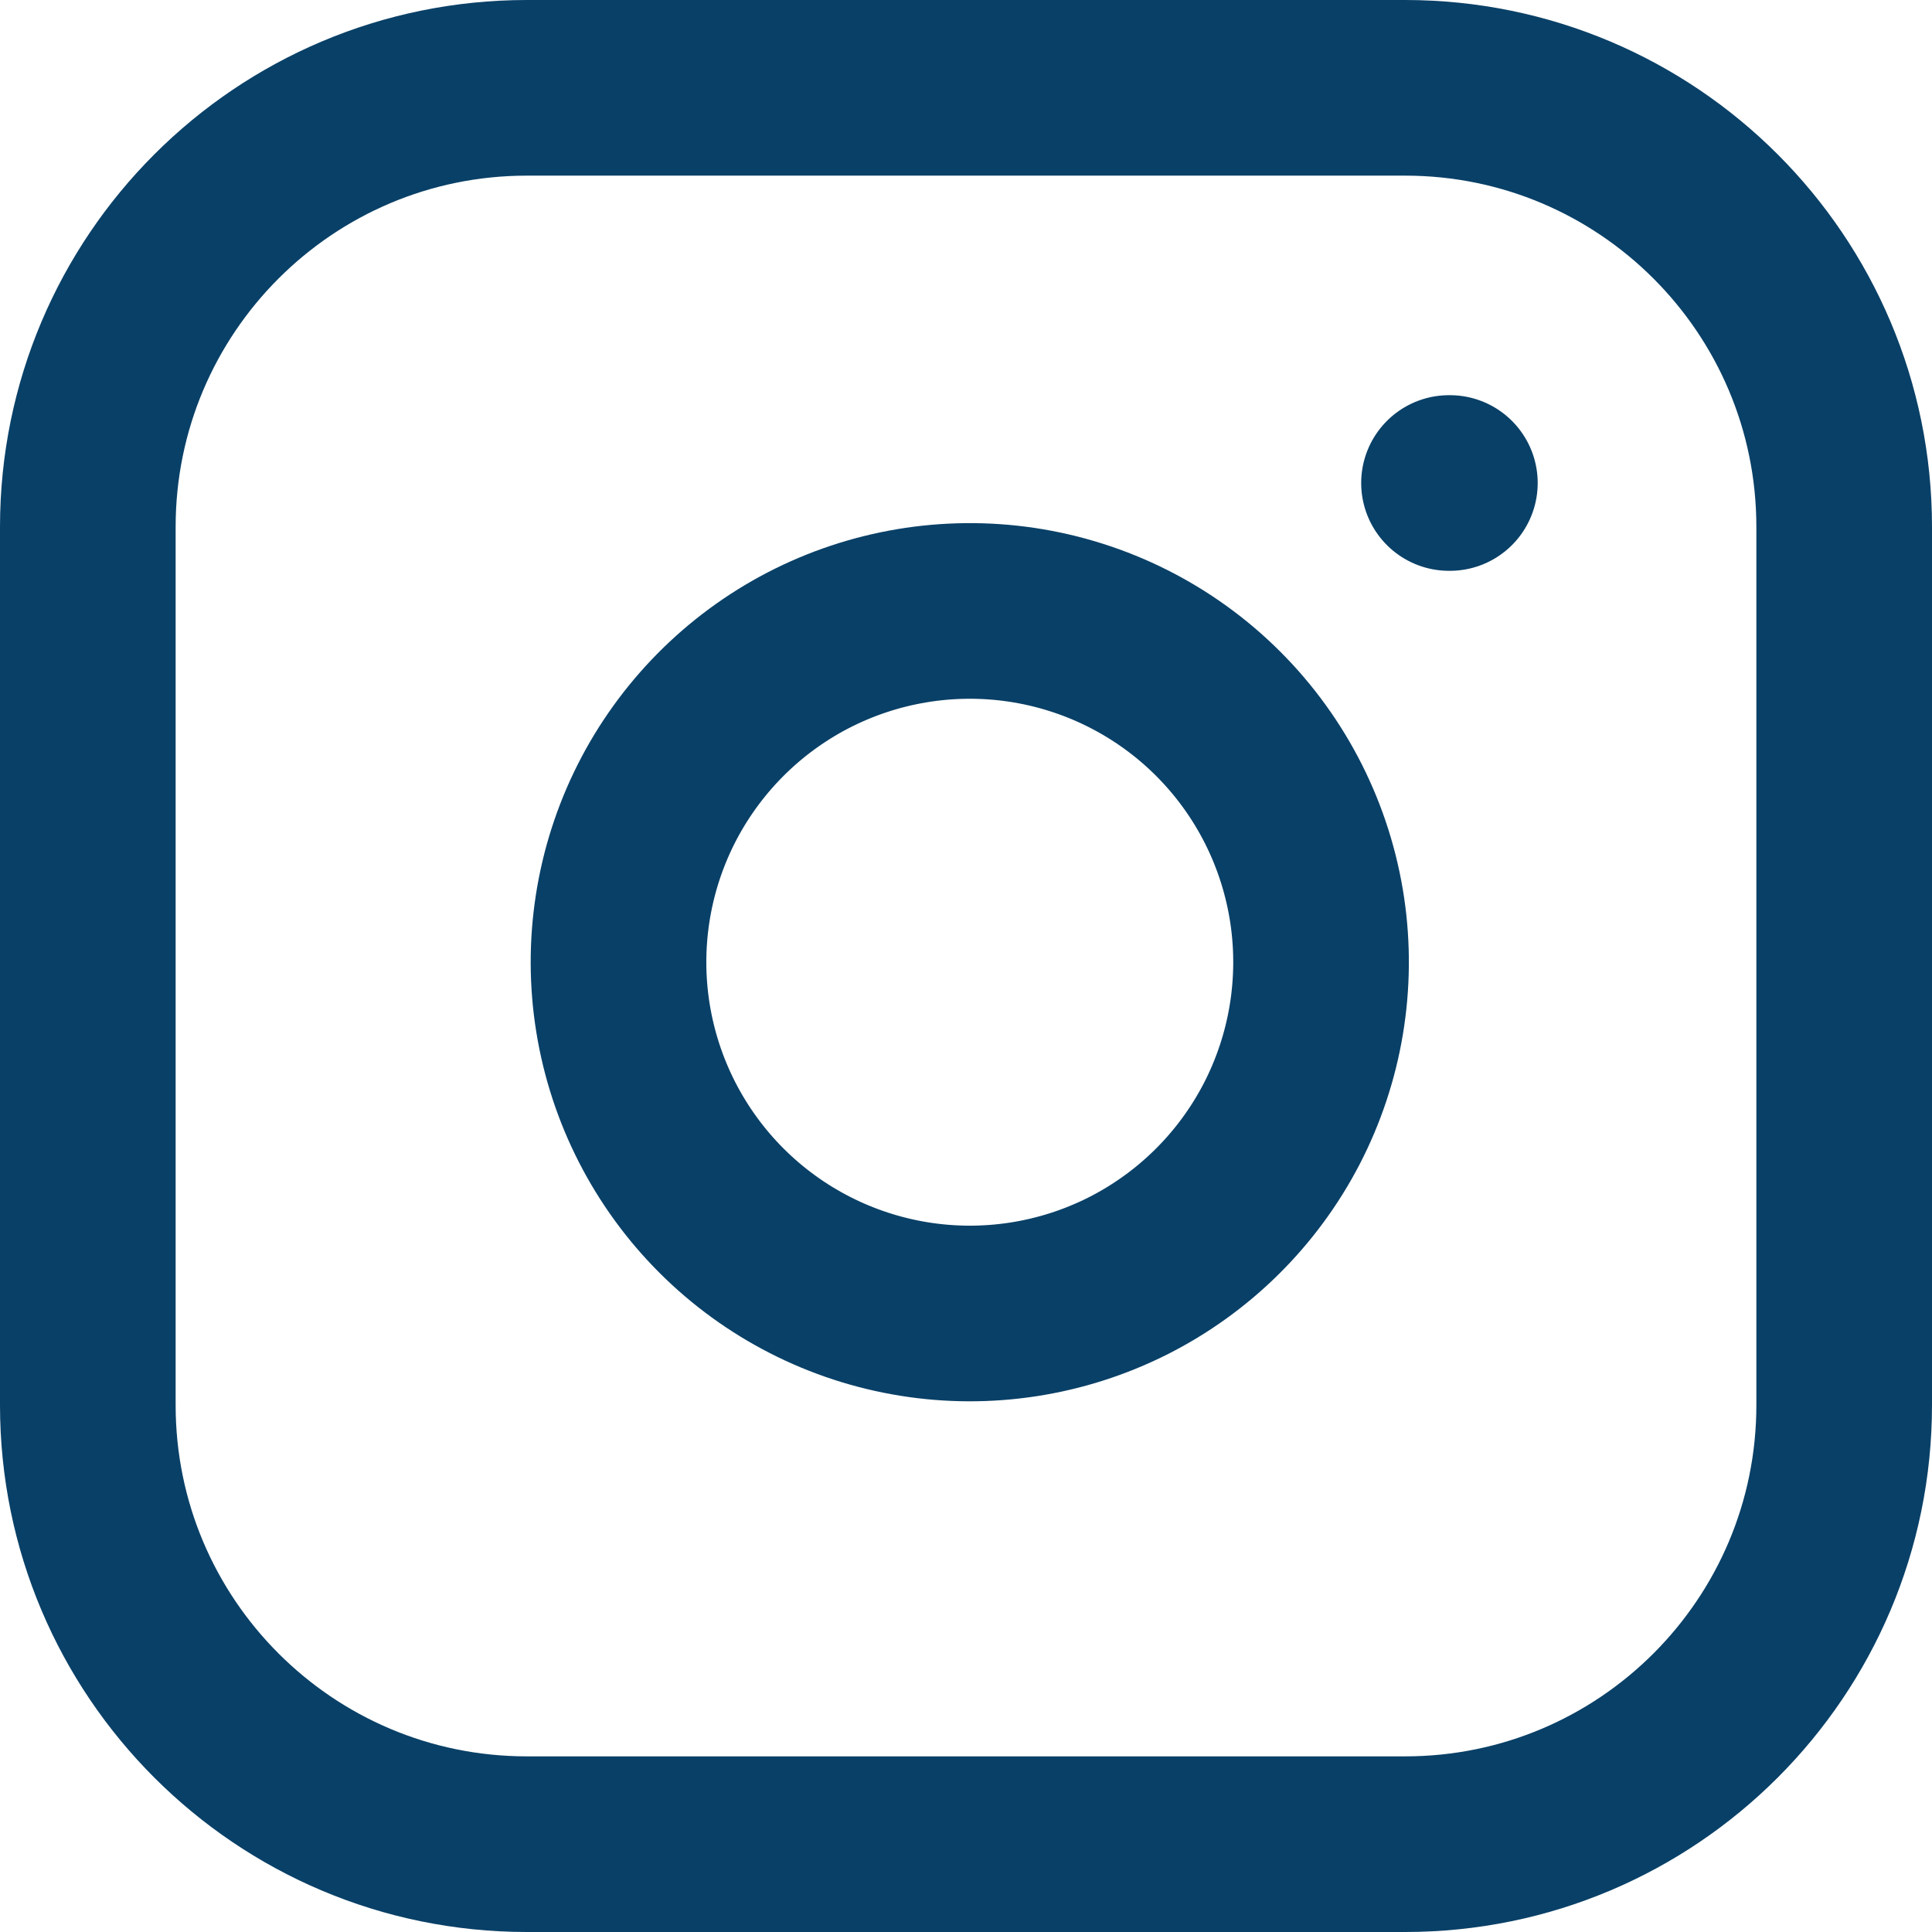
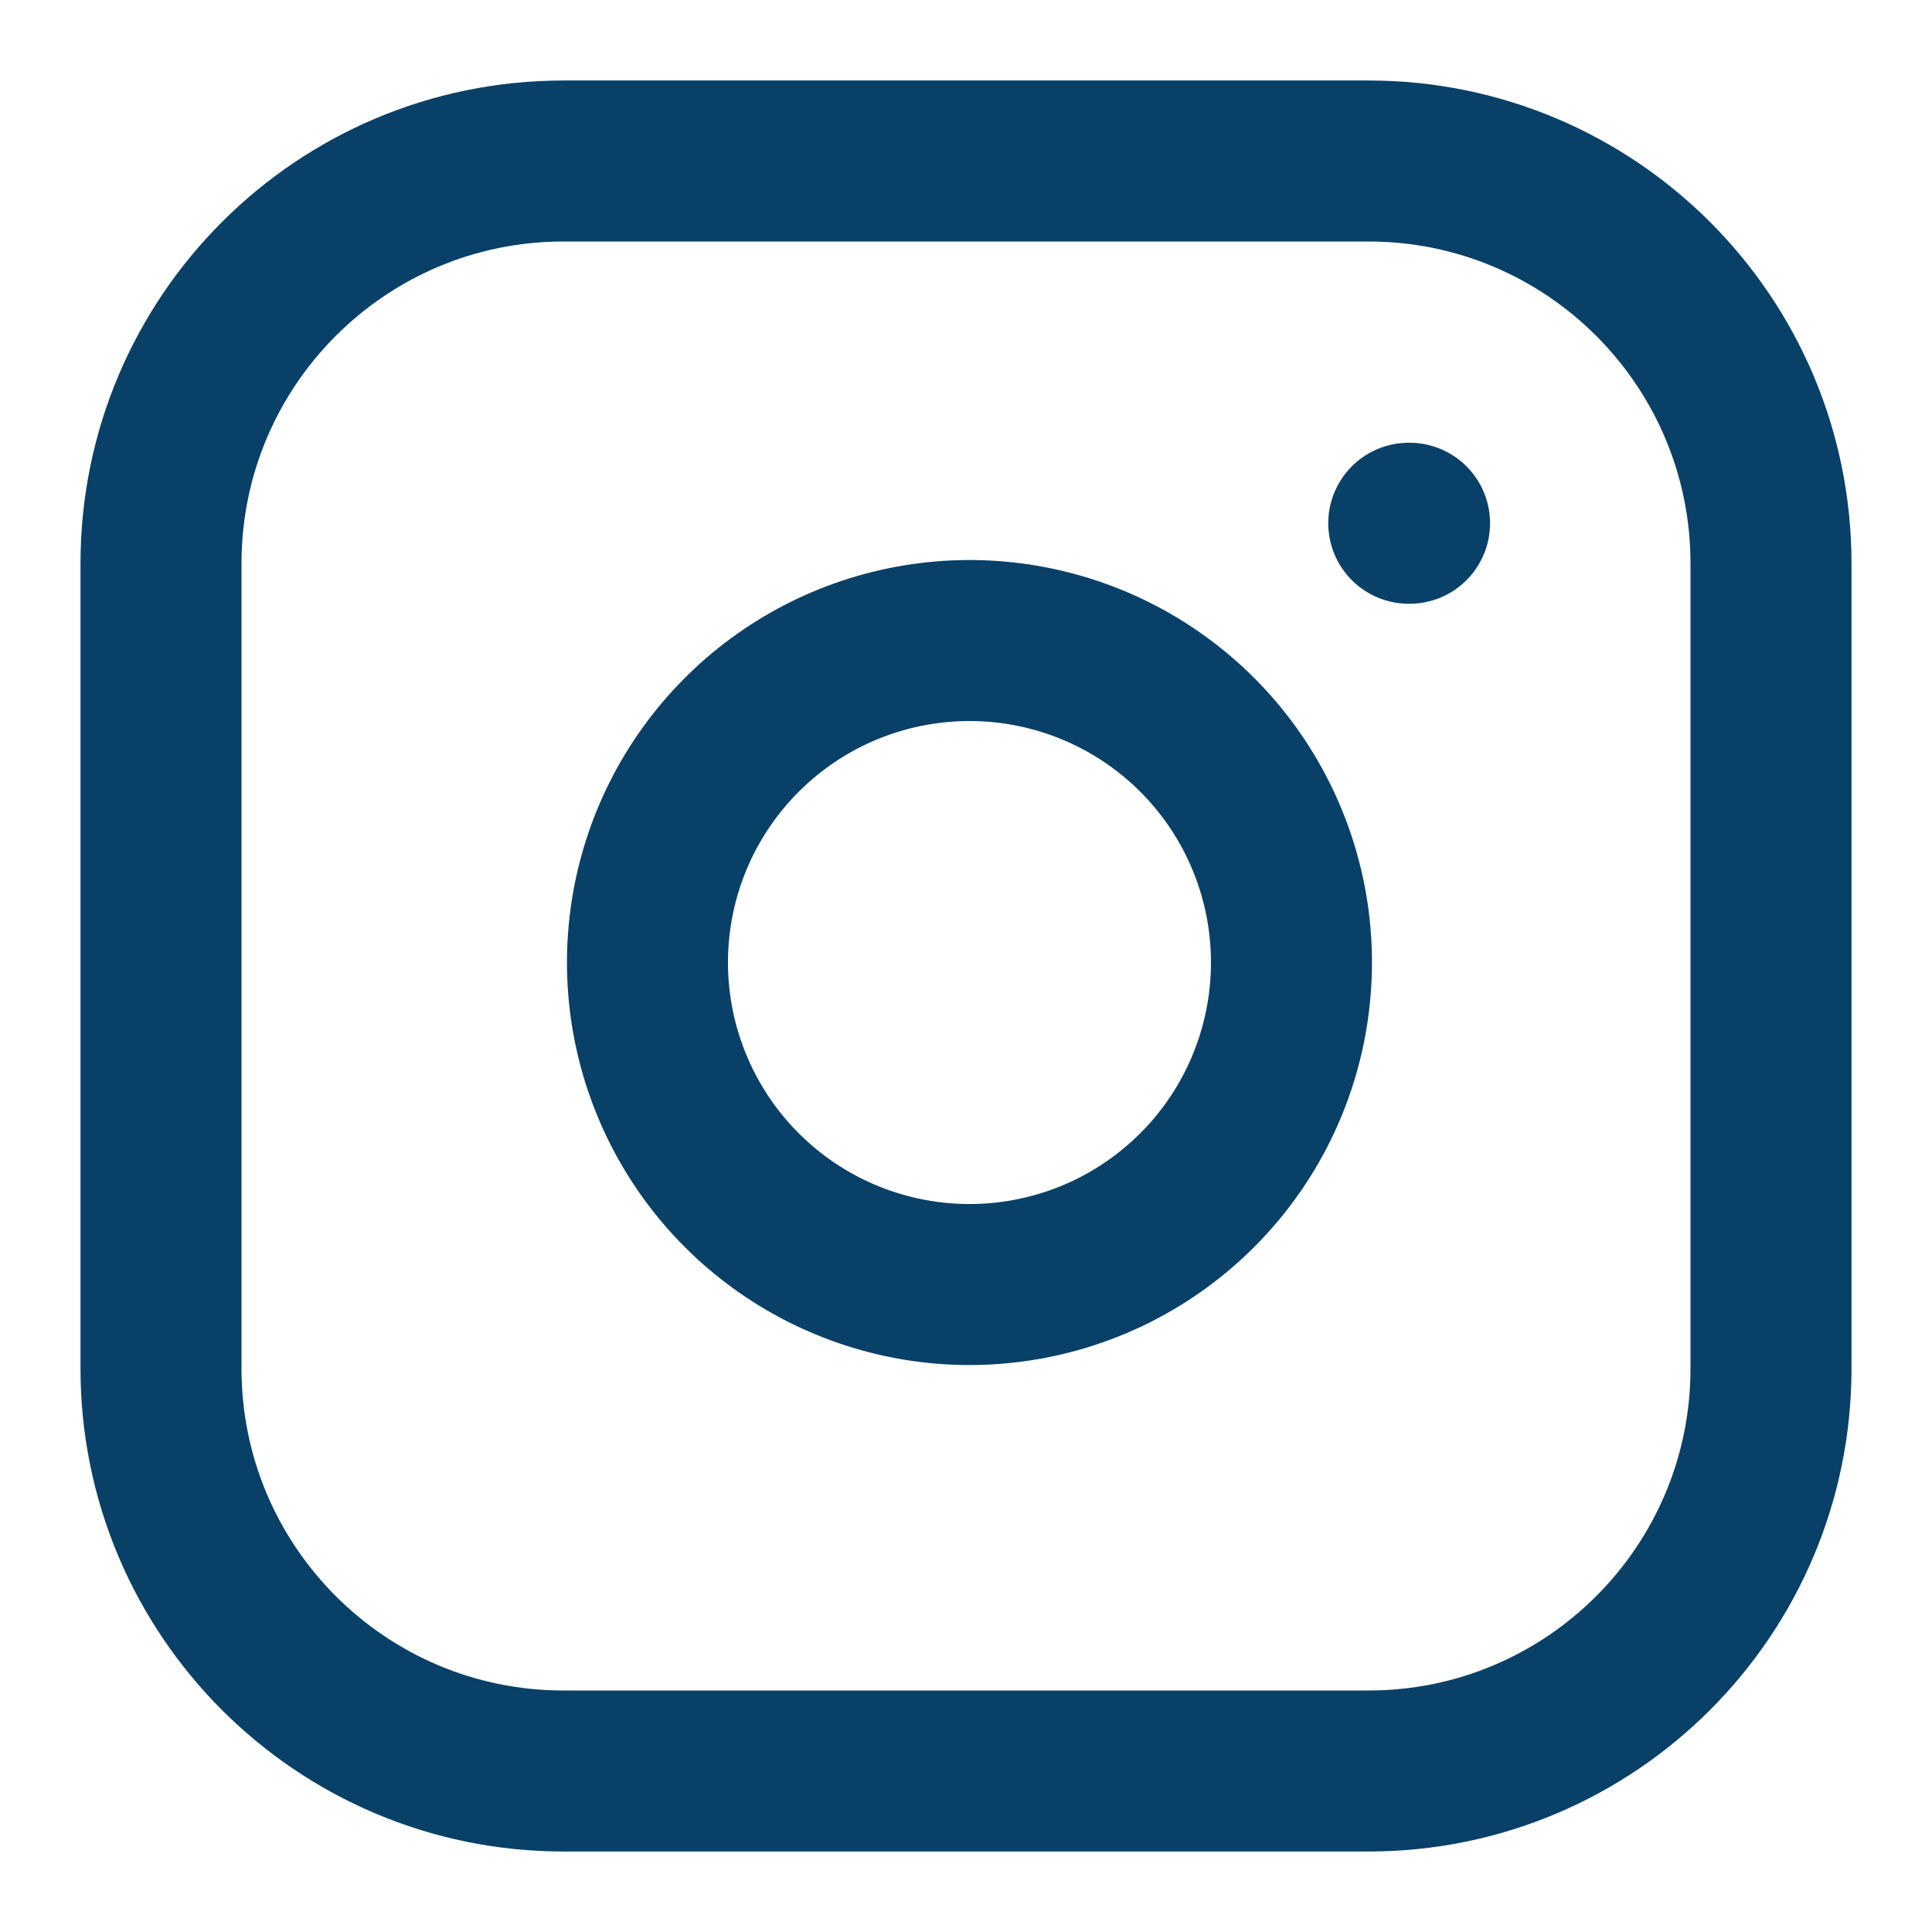
- <svg xmlns="http://www.w3.org/2000/svg" width="22" height="22" viewBox="0 0 22 22" fill="none">
-   <path d="M16 1H6C3.239 1 1 3.239 1 6V16C1 18.761 3.239 21 6 21H16C18.761 21 21 18.761 21 16V6C21 3.239 18.761 1 16 1Z" stroke="#094067" stroke-width="2" stroke-linecap="round" stroke-linejoin="round" />
-   <path d="M15 10.37C15.123 11.202 14.981 12.052 14.594 12.799C14.206 13.546 13.593 14.151 12.842 14.53C12.09 14.908 11.238 15.04 10.408 14.906C9.577 14.772 8.81 14.38 8.215 13.785C7.62 13.19 7.228 12.423 7.094 11.592C6.96 10.761 7.092 9.91 7.47 9.158C7.849 8.407 8.454 7.794 9.201 7.406C9.948 7.019 10.798 6.877 11.63 7C12.479 7.126 13.265 7.521 13.872 8.128C14.479 8.735 14.874 9.521 15 10.37Z" stroke="#094067" stroke-width="2" stroke-linecap="round" stroke-linejoin="round" />
-   <path d="M16.5 5.5H16.51" stroke="#094067" stroke-width="2" stroke-linecap="round" stroke-linejoin="round" />
+ <svg xmlns="http://www.w3.org/2000/svg" width="24" height="24" viewBox="0 0 24 24" fill="none">
+   <path d="M17 2H7C4.239 2 2 4.239 2 7V17C2 19.761 4.239 22 7 22H17C19.761 22 22 19.761 22 17V7C22 4.239 19.761 2 17 2Z" stroke="#094067" stroke-width="2" stroke-linecap="round" stroke-linejoin="round" />
+   <path d="M16 11.37C16.123 12.202 15.981 13.052 15.594 13.799C15.206 14.546 14.593 15.151 13.842 15.53C13.09 15.908 12.238 16.04 11.408 15.906C10.577 15.772 9.81 15.38 9.215 14.785C8.62 14.19 8.228 13.423 8.094 12.592C7.96 11.761 8.092 10.91 8.47 10.158C8.849 9.407 9.454 8.794 10.201 8.406C10.948 8.019 11.798 7.877 12.63 8C13.479 8.126 14.265 8.521 14.872 9.128C15.479 9.735 15.874 10.521 16 11.37Z" stroke="#094067" stroke-width="2" stroke-linecap="round" stroke-linejoin="round" />
+   <path d="M17.5 6.5H17.51" stroke="#094067" stroke-width="2" stroke-linecap="round" stroke-linejoin="round" />
</svg>
